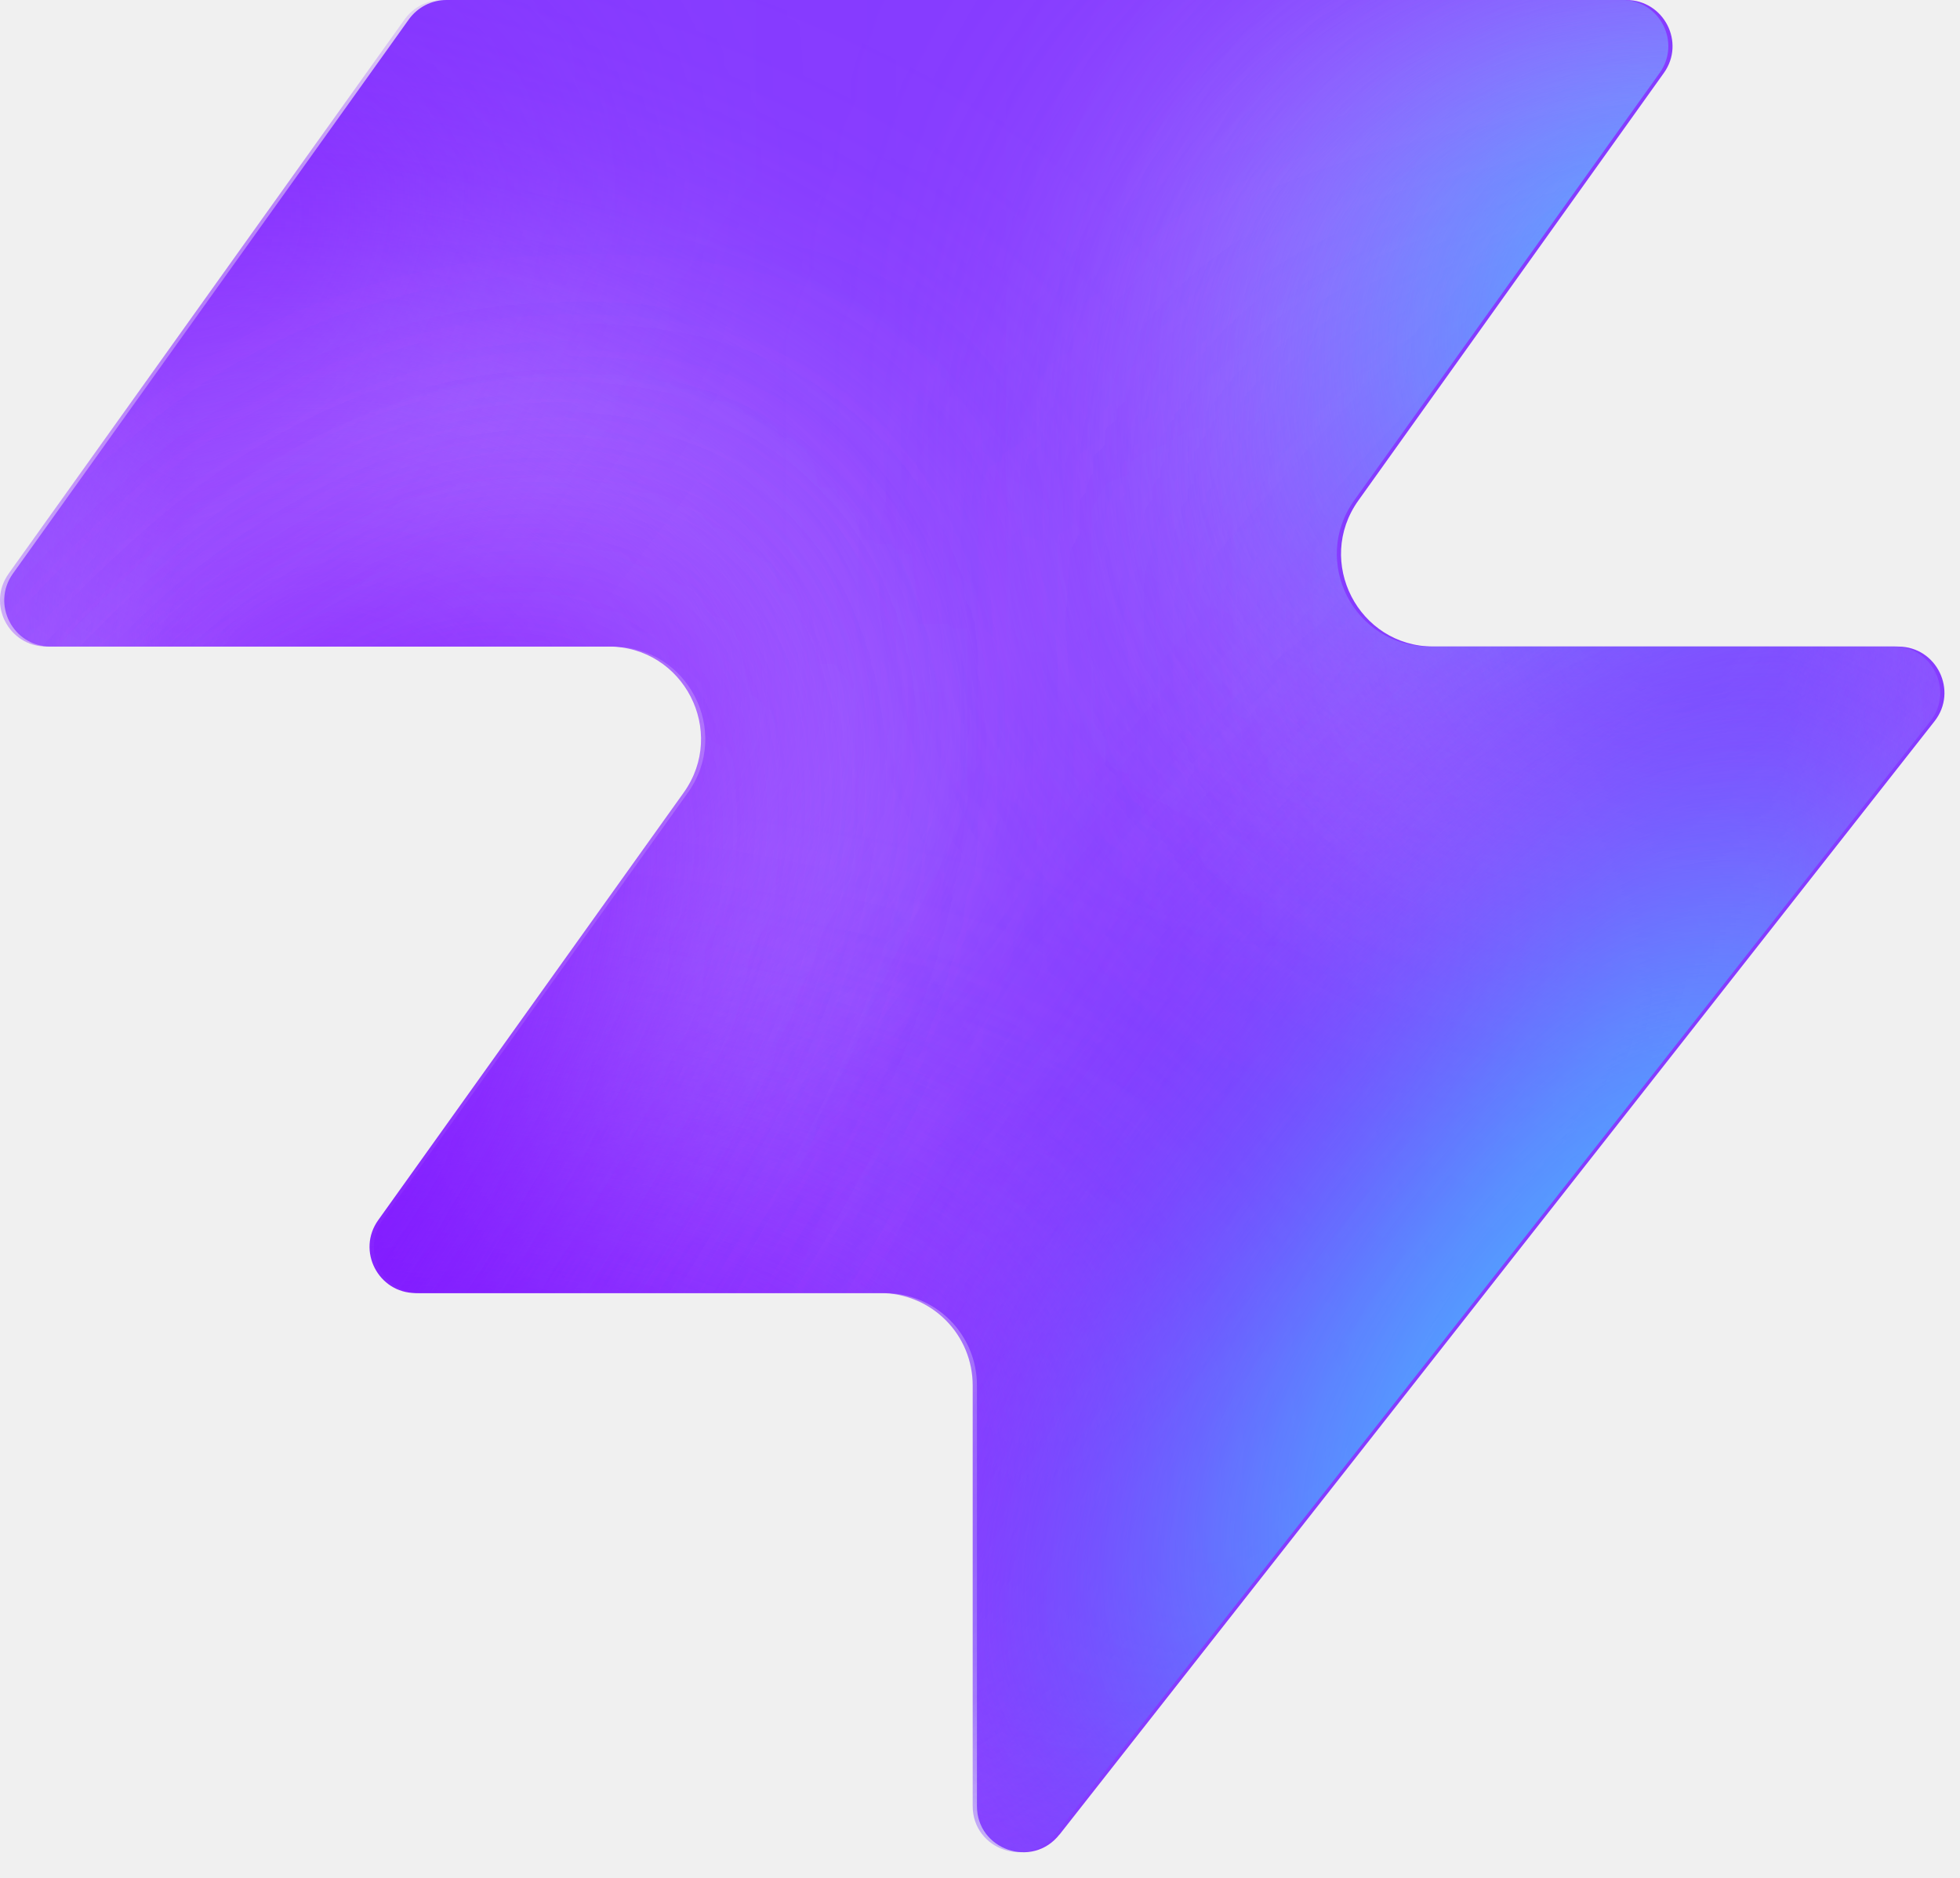
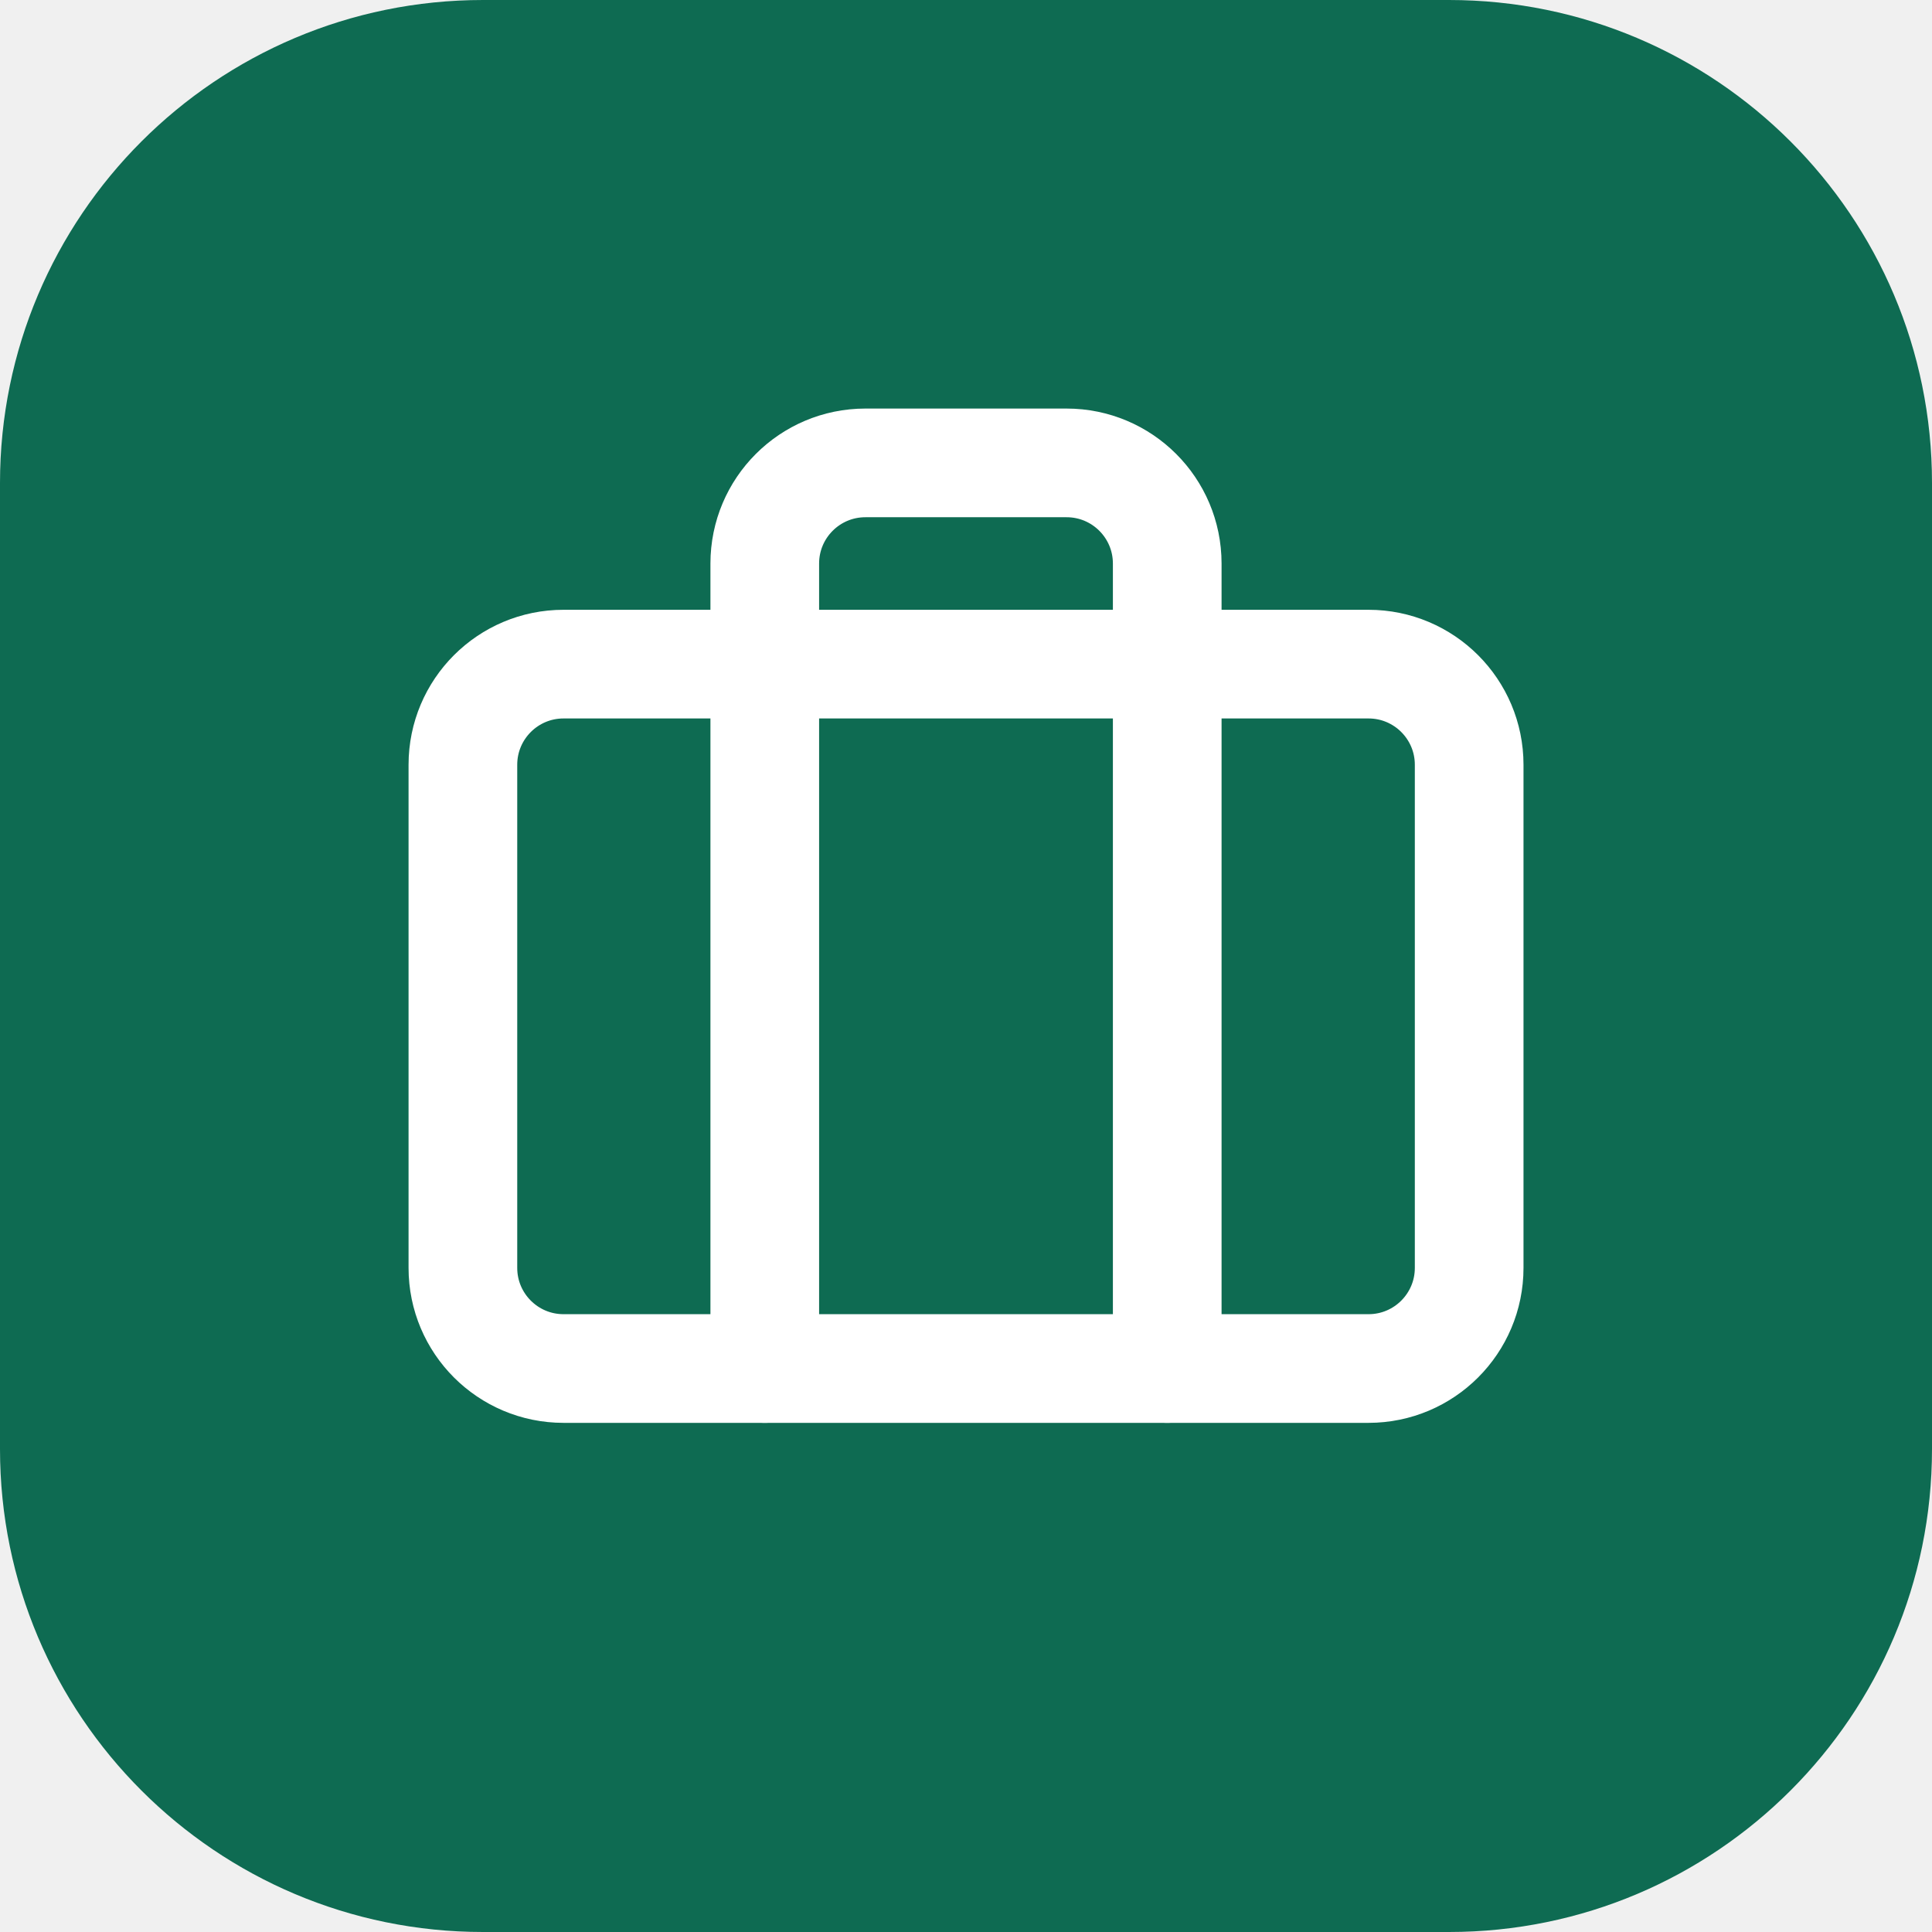
- <svg xmlns="http://www.w3.org/2000/svg" width="48" height="46" fill="none" viewBox="0 0 48 46">
-   <path fill="#863bff" d="M25.946 44.938c-.664.845-2.021.375-2.021-.698V33.937a2.26 2.26 0 0 0-2.262-2.262H10.287c-.92 0-1.456-1.04-.92-1.788l7.48-10.471c1.07-1.497 0-3.578-1.842-3.578H1.237c-.92 0-1.456-1.04-.92-1.788L10.013.474c.214-.297.556-.474.92-.474h28.894c.92 0 1.456 1.04.92 1.788l-7.48 10.471c-1.07 1.498 0 3.579 1.842 3.579h11.377c.943 0 1.473 1.088.89 1.83L25.947 44.94z" style="fill:#863bff;fill:color(display-p3 .525 .23 1);fill-opacity:1" />
-   <mask id="a" width="48" height="46" x="0" y="0" maskUnits="userSpaceOnUse" style="mask-type:alpha">
-     <path fill="#000" d="M25.842 44.938c-.664.844-2.021.375-2.021-.698V33.937a2.26 2.26 0 0 0-2.262-2.262H10.183c-.92 0-1.456-1.04-.92-1.788l7.48-10.471c1.07-1.498 0-3.579-1.842-3.579H1.133c-.92 0-1.456-1.04-.92-1.787L9.91.473c.214-.297.556-.474.92-.474h28.894c.92 0 1.456 1.04.92 1.788l-7.48 10.471c-1.07 1.498 0 3.578 1.842 3.578h11.377c.943 0 1.473 1.088.89 1.832L25.843 44.94z" style="fill:#000;fill-opacity:1" />
-   </mask>
-   <g mask="url(#a)">
-     <g filter="url(#b)">
-       <ellipse cx="5.508" cy="14.704" fill="#ede6ff" rx="5.508" ry="14.704" style="fill:#ede6ff;fill:color(display-p3 .927 .903 1);fill-opacity:1" transform="matrix(.00324 1 1 -.00324 -4.47 31.516)" />
-     </g>
-     <g filter="url(#c)">
-       <ellipse cx="10.399" cy="29.851" fill="#ede6ff" rx="10.399" ry="29.851" style="fill:#ede6ff;fill:color(display-p3 .927 .903 1);fill-opacity:1" transform="matrix(.00324 1 1 -.00324 -39.328 7.883)" />
-     </g>
-     <g filter="url(#d)">
-       <ellipse cx="5.508" cy="30.487" fill="#7e14ff" rx="5.508" ry="30.487" style="fill:#7e14ff;fill:color(display-p3 .492 .077 1);fill-opacity:1" transform="rotate(89.814 -25.913 -14.639)scale(1 -1)" />
-     </g>
-     <g filter="url(#e)">
-       <ellipse cx="5.508" cy="30.599" fill="#7e14ff" rx="5.508" ry="30.599" style="fill:#7e14ff;fill:color(display-p3 .492 .077 1);fill-opacity:1" transform="rotate(89.814 -32.644 -3.334)scale(1 -1)" />
-     </g>
-     <g filter="url(#f)">
-       <ellipse cx="5.508" cy="30.599" fill="#7e14ff" rx="5.508" ry="30.599" style="fill:#7e14ff;fill:color(display-p3 .492 .077 1);fill-opacity:1" transform="matrix(.00324 1 1 -.00324 -34.34 30.47)" />
-     </g>
-     <g filter="url(#g)">
-       <ellipse cx="14.072" cy="22.078" fill="#ede6ff" rx="14.072" ry="22.078" style="fill:#ede6ff;fill:color(display-p3 .927 .903 1);fill-opacity:1" transform="rotate(93.35 24.506 48.493)scale(-1 1)" />
-     </g>
-     <g filter="url(#h)">
-       <ellipse cx="3.47" cy="21.501" fill="#7e14ff" rx="3.47" ry="21.501" style="fill:#7e14ff;fill:color(display-p3 .492 .077 1);fill-opacity:1" transform="rotate(89.009 28.708 47.59)scale(-1 1)" />
-     </g>
-     <g filter="url(#i)">
-       <ellipse cx="3.47" cy="21.501" fill="#7e14ff" rx="3.47" ry="21.501" style="fill:#7e14ff;fill:color(display-p3 .492 .077 1);fill-opacity:1" transform="rotate(89.009 28.708 47.59)scale(-1 1)" />
-     </g>
-     <g filter="url(#j)">
-       <ellipse cx=".387" cy="8.972" fill="#7e14ff" rx="4.407" ry="29.108" style="fill:#7e14ff;fill:color(display-p3 .492 .077 1);fill-opacity:1" transform="rotate(39.51 .387 8.972)" />
-     </g>
-     <g filter="url(#k)">
-       <ellipse cx="47.523" cy="-6.092" fill="#7e14ff" rx="4.407" ry="29.108" style="fill:#7e14ff;fill:color(display-p3 .492 .077 1);fill-opacity:1" transform="rotate(37.892 47.523 -6.092)" />
-     </g>
-     <g filter="url(#l)">
-       <ellipse cx="41.412" cy="6.333" fill="#47bfff" rx="5.971" ry="9.665" style="fill:#47bfff;fill:color(display-p3 .28 .748 1);fill-opacity:1" transform="rotate(37.892 41.412 6.333)" />
-     </g>
-     <g filter="url(#m)">
-       <ellipse cx="-1.879" cy="38.332" fill="#7e14ff" rx="4.407" ry="29.108" style="fill:#7e14ff;fill:color(display-p3 .492 .077 1);fill-opacity:1" transform="rotate(37.892 -1.88 38.332)" />
-     </g>
-     <g filter="url(#n)">
-       <ellipse cx="-1.879" cy="38.332" fill="#7e14ff" rx="4.407" ry="29.108" style="fill:#7e14ff;fill:color(display-p3 .492 .077 1);fill-opacity:1" transform="rotate(37.892 -1.88 38.332)" />
-     </g>
-     <g filter="url(#o)">
-       <ellipse cx="35.651" cy="29.907" fill="#7e14ff" rx="4.407" ry="29.108" style="fill:#7e14ff;fill:color(display-p3 .492 .077 1);fill-opacity:1" transform="rotate(37.892 35.651 29.907)" />
-     </g>
-     <g filter="url(#p)">
-       <ellipse cx="38.418" cy="32.4" fill="#47bfff" rx="5.971" ry="15.297" style="fill:#47bfff;fill:color(display-p3 .28 .748 1);fill-opacity:1" transform="rotate(37.892 38.418 32.4)" />
-     </g>
+ <svg xmlns="http://www.w3.org/2000/svg" viewBox="0 0 32 32" width="32" height="32">
+   <rect width="32" height="32" rx="8" fill="#0E6B52" />
+   <g transform="translate(6,6)" stroke="#FFFFFF" stroke-width="1.8" fill="none" stroke-linecap="round" stroke-linejoin="round">
+     <path d="M13.333 16.667V3.333a1.667 1.667 0 0 0-1.667-1.666H8.333a1.667 1.667 0 0 0-1.666 1.666v13.334" />
+     <rect x="1.667" y="5" width="16.667" height="11.667" rx="1.667" />
  </g>
-   <defs>
-     <filter id="b" width="60.045" height="41.654" x="-19.77" y="16.149" color-interpolation-filters="sRGB" filterUnits="userSpaceOnUse">
-       <feFlood flood-opacity="0" result="BackgroundImageFix" />
-       <feBlend in="SourceGraphic" in2="BackgroundImageFix" result="shape" />
-       <feGaussianBlur result="effect1_foregroundBlur_2002_17158" stdDeviation="7.659" />
-     </filter>
-     <filter id="c" width="90.34" height="51.437" x="-54.613" y="-7.533" color-interpolation-filters="sRGB" filterUnits="userSpaceOnUse">
-       <feFlood flood-opacity="0" result="BackgroundImageFix" />
-       <feBlend in="SourceGraphic" in2="BackgroundImageFix" result="shape" />
-       <feGaussianBlur result="effect1_foregroundBlur_2002_17158" stdDeviation="7.659" />
-     </filter>
-     <filter id="d" width="79.355" height="29.4" x="-49.64" y="2.03" color-interpolation-filters="sRGB" filterUnits="userSpaceOnUse">
-       <feFlood flood-opacity="0" result="BackgroundImageFix" />
-       <feBlend in="SourceGraphic" in2="BackgroundImageFix" result="shape" />
-       <feGaussianBlur result="effect1_foregroundBlur_2002_17158" stdDeviation="4.596" />
-     </filter>
-     <filter id="e" width="79.579" height="29.4" x="-45.045" y="20.029" color-interpolation-filters="sRGB" filterUnits="userSpaceOnUse">
-       <feFlood flood-opacity="0" result="BackgroundImageFix" />
-       <feBlend in="SourceGraphic" in2="BackgroundImageFix" result="shape" />
-       <feGaussianBlur result="effect1_foregroundBlur_2002_17158" stdDeviation="4.596" />
-     </filter>
-     <filter id="f" width="79.579" height="29.4" x="-43.513" y="21.178" color-interpolation-filters="sRGB" filterUnits="userSpaceOnUse">
-       <feFlood flood-opacity="0" result="BackgroundImageFix" />
-       <feBlend in="SourceGraphic" in2="BackgroundImageFix" result="shape" />
-       <feGaussianBlur result="effect1_foregroundBlur_2002_17158" stdDeviation="4.596" />
-     </filter>
-     <filter id="g" width="74.749" height="58.852" x="15.756" y="-17.901" color-interpolation-filters="sRGB" filterUnits="userSpaceOnUse">
-       <feFlood flood-opacity="0" result="BackgroundImageFix" />
-       <feBlend in="SourceGraphic" in2="BackgroundImageFix" result="shape" />
-       <feGaussianBlur result="effect1_foregroundBlur_2002_17158" stdDeviation="7.659" />
-     </filter>
-     <filter id="h" width="61.377" height="25.362" x="23.548" y="2.284" color-interpolation-filters="sRGB" filterUnits="userSpaceOnUse">
-       <feFlood flood-opacity="0" result="BackgroundImageFix" />
-       <feBlend in="SourceGraphic" in2="BackgroundImageFix" result="shape" />
-       <feGaussianBlur result="effect1_foregroundBlur_2002_17158" stdDeviation="4.596" />
-     </filter>
-     <filter id="i" width="61.377" height="25.362" x="23.548" y="2.284" color-interpolation-filters="sRGB" filterUnits="userSpaceOnUse">
-       <feFlood flood-opacity="0" result="BackgroundImageFix" />
-       <feBlend in="SourceGraphic" in2="BackgroundImageFix" result="shape" />
-       <feGaussianBlur result="effect1_foregroundBlur_2002_17158" stdDeviation="4.596" />
-     </filter>
-     <filter id="j" width="56.045" height="63.649" x="-27.636" y="-22.853" color-interpolation-filters="sRGB" filterUnits="userSpaceOnUse">
-       <feFlood flood-opacity="0" result="BackgroundImageFix" />
-       <feBlend in="SourceGraphic" in2="BackgroundImageFix" result="shape" />
-       <feGaussianBlur result="effect1_foregroundBlur_2002_17158" stdDeviation="4.596" />
-     </filter>
-     <filter id="k" width="54.814" height="64.646" x="20.116" y="-38.415" color-interpolation-filters="sRGB" filterUnits="userSpaceOnUse">
-       <feFlood flood-opacity="0" result="BackgroundImageFix" />
-       <feBlend in="SourceGraphic" in2="BackgroundImageFix" result="shape" />
-       <feGaussianBlur result="effect1_foregroundBlur_2002_17158" stdDeviation="4.596" />
-     </filter>
-     <filter id="l" width="33.541" height="35.313" x="24.641" y="-11.323" color-interpolation-filters="sRGB" filterUnits="userSpaceOnUse">
-       <feFlood flood-opacity="0" result="BackgroundImageFix" />
-       <feBlend in="SourceGraphic" in2="BackgroundImageFix" result="shape" />
-       <feGaussianBlur result="effect1_foregroundBlur_2002_17158" stdDeviation="4.596" />
-     </filter>
-     <filter id="m" width="54.814" height="64.646" x="-29.286" y="6.009" color-interpolation-filters="sRGB" filterUnits="userSpaceOnUse">
-       <feFlood flood-opacity="0" result="BackgroundImageFix" />
-       <feBlend in="SourceGraphic" in2="BackgroundImageFix" result="shape" />
-       <feGaussianBlur result="effect1_foregroundBlur_2002_17158" stdDeviation="4.596" />
-     </filter>
-     <filter id="n" width="54.814" height="64.646" x="-29.286" y="6.009" color-interpolation-filters="sRGB" filterUnits="userSpaceOnUse">
-       <feFlood flood-opacity="0" result="BackgroundImageFix" />
-       <feBlend in="SourceGraphic" in2="BackgroundImageFix" result="shape" />
-       <feGaussianBlur result="effect1_foregroundBlur_2002_17158" stdDeviation="4.596" />
-     </filter>
-     <filter id="o" width="54.814" height="64.646" x="8.244" y="-2.416" color-interpolation-filters="sRGB" filterUnits="userSpaceOnUse">
-       <feFlood flood-opacity="0" result="BackgroundImageFix" />
-       <feBlend in="SourceGraphic" in2="BackgroundImageFix" result="shape" />
-       <feGaussianBlur result="effect1_foregroundBlur_2002_17158" stdDeviation="4.596" />
-     </filter>
-     <filter id="p" width="39.409" height="43.623" x="18.713" y="10.588" color-interpolation-filters="sRGB" filterUnits="userSpaceOnUse">
-       <feFlood flood-opacity="0" result="BackgroundImageFix" />
-       <feBlend in="SourceGraphic" in2="BackgroundImageFix" result="shape" />
-       <feGaussianBlur result="effect1_foregroundBlur_2002_17158" stdDeviation="4.596" />
-     </filter>
-   </defs>
</svg>
